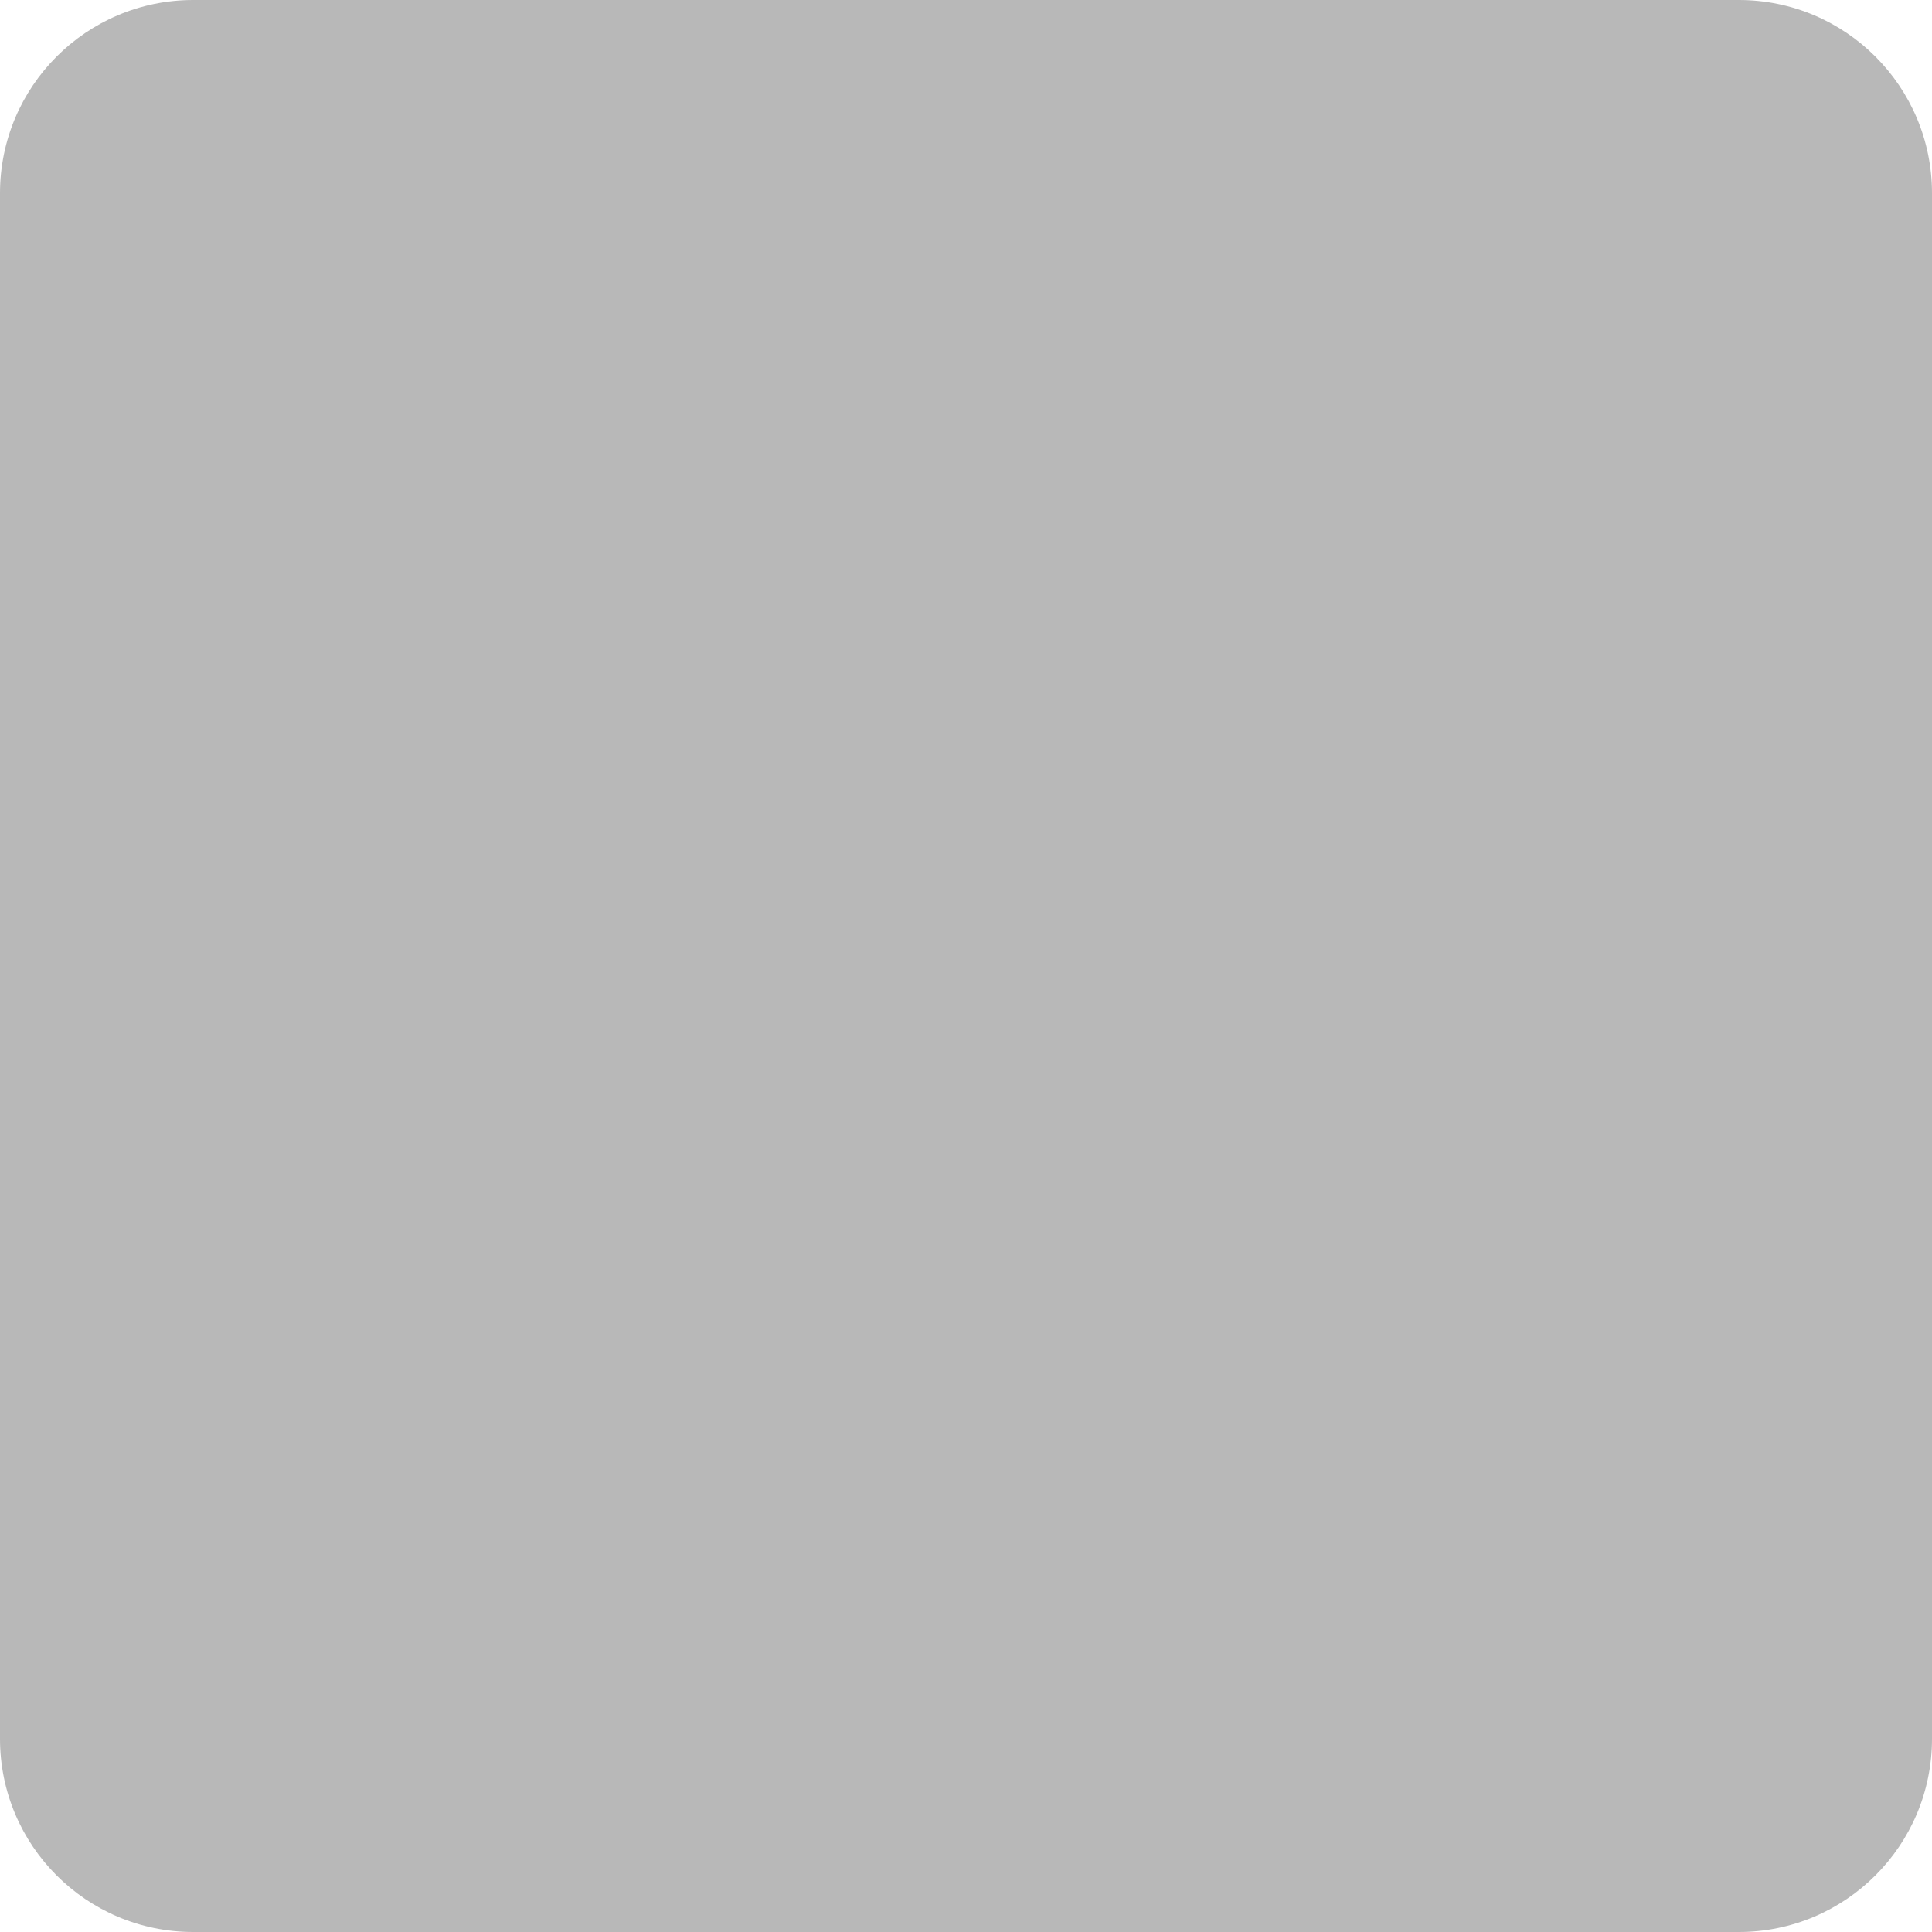
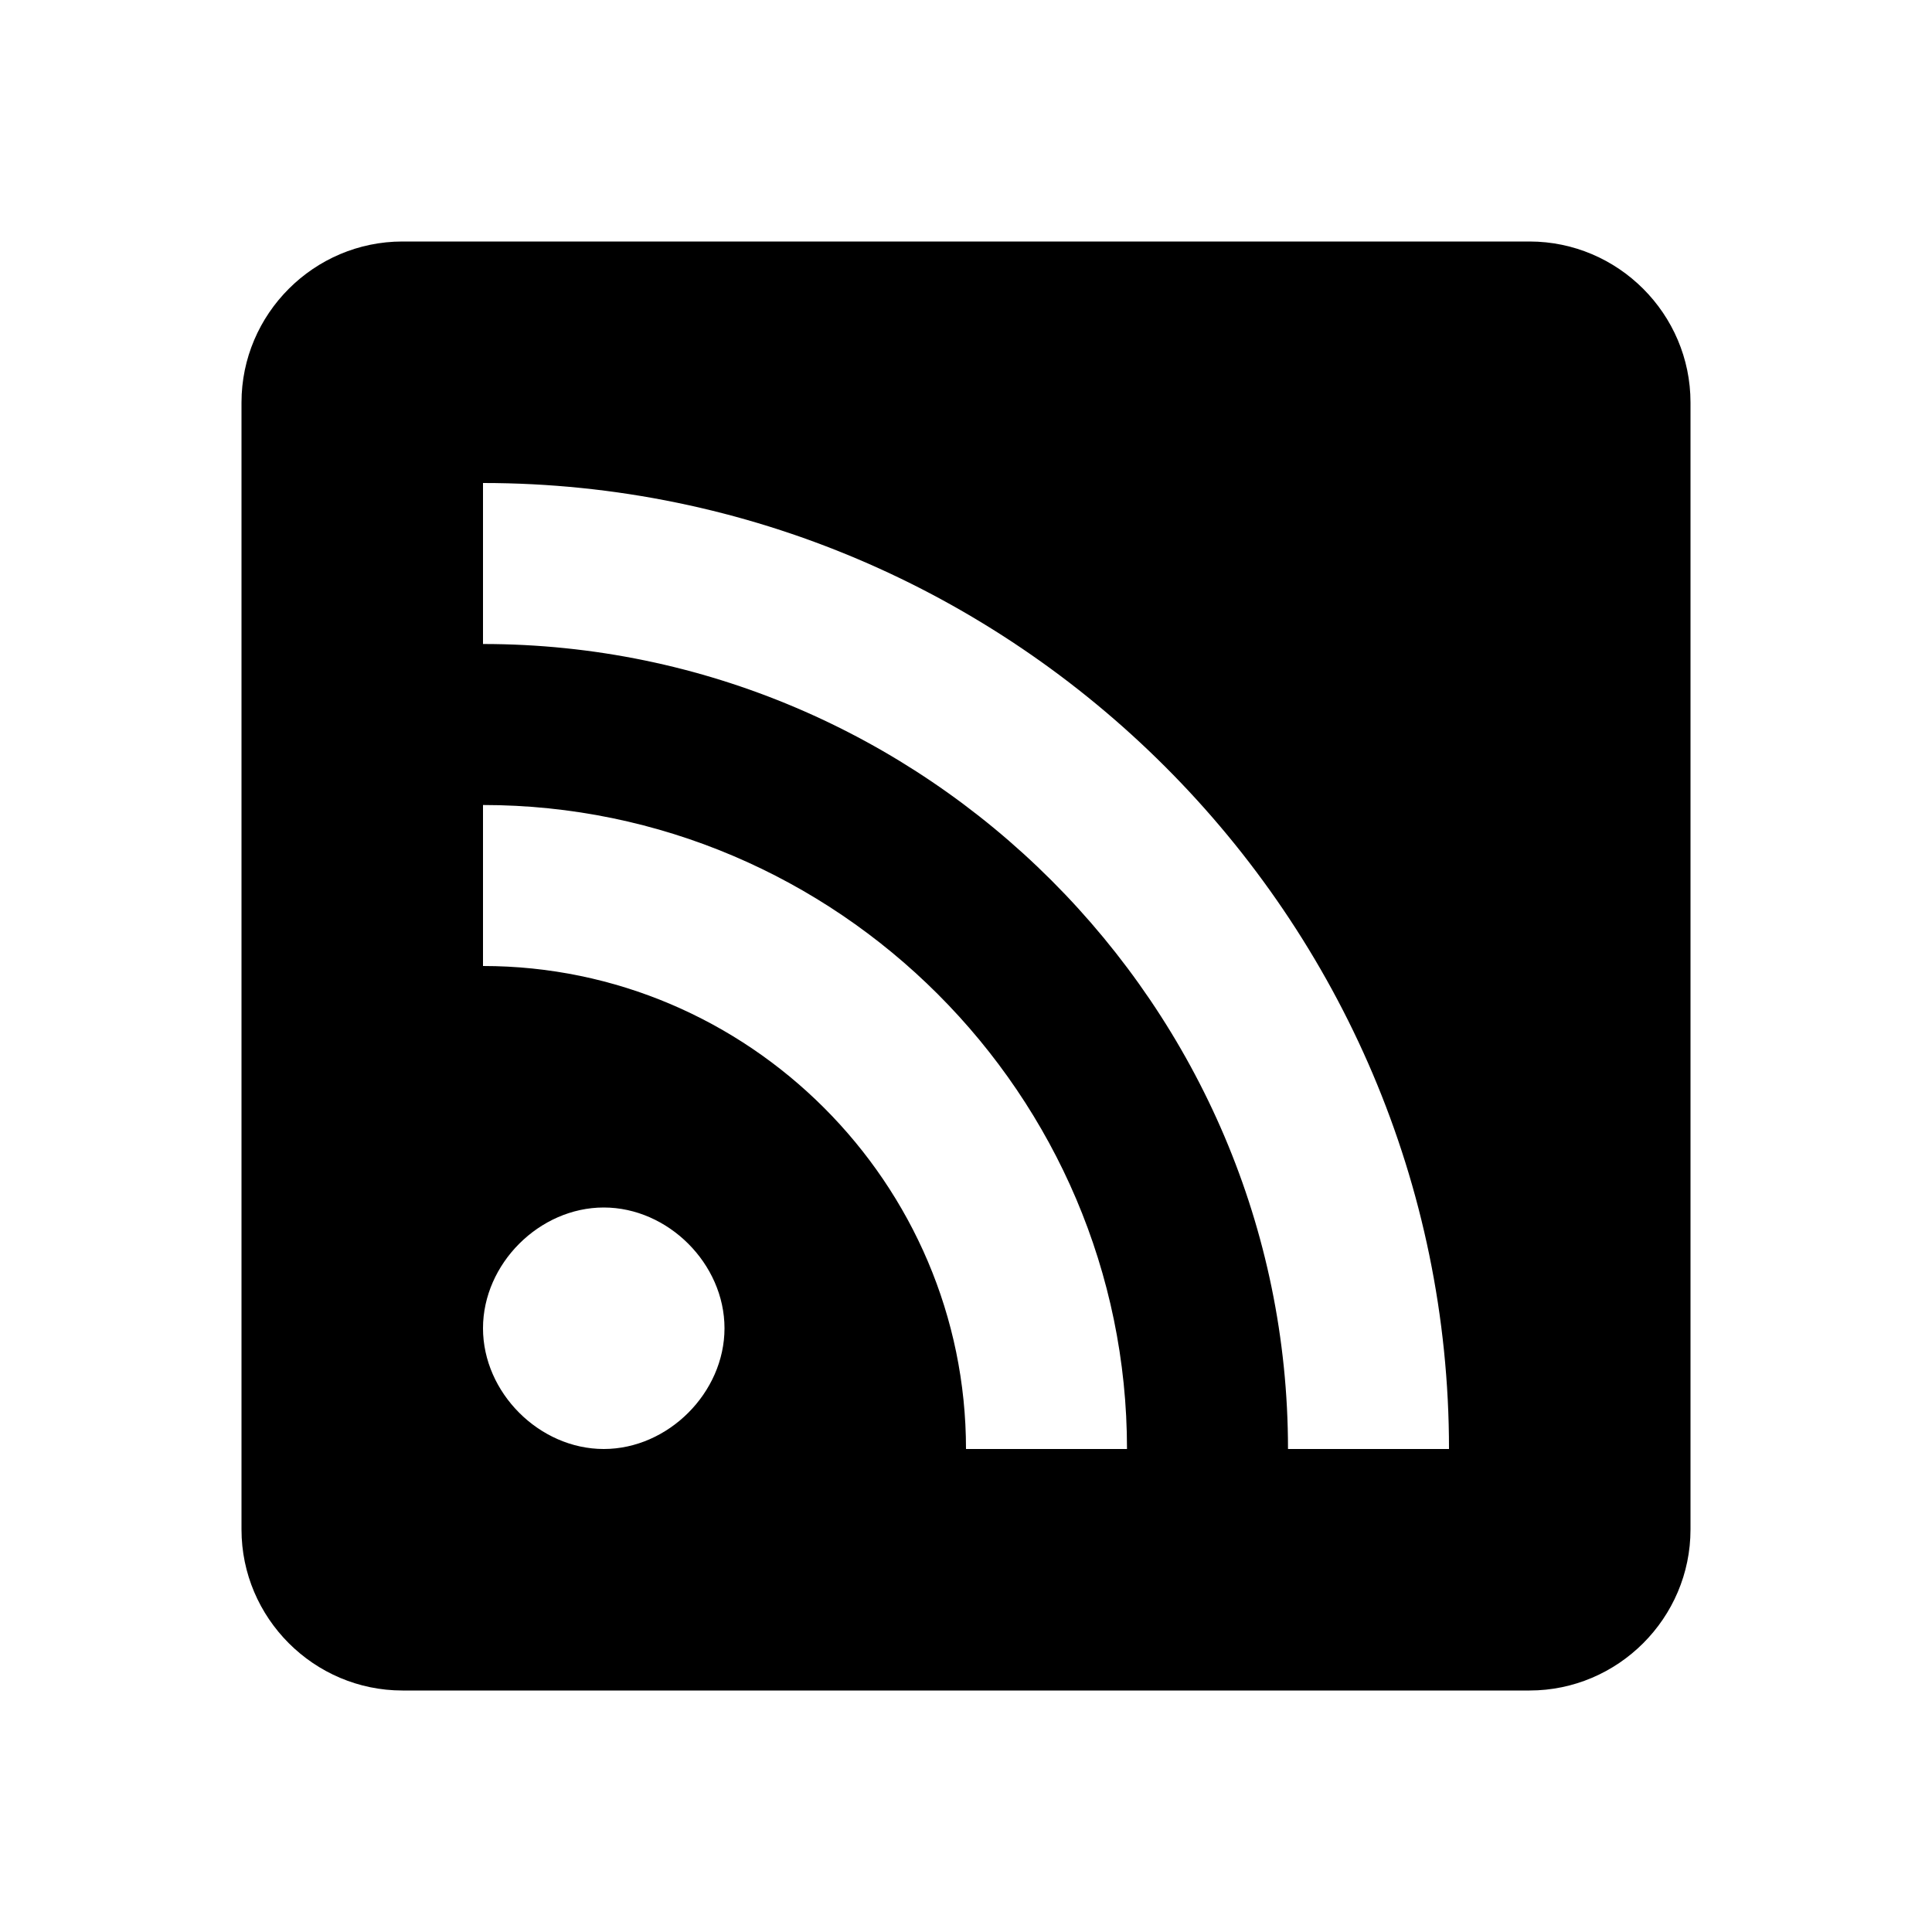
- <svg xmlns="http://www.w3.org/2000/svg" width="20px" height="20px" viewBox="0 0 20 20" version="1.1">
-   <defs />
-   <g id="Page-1" stroke="none" stroke-width="1" fill="none" fill-rule="evenodd">
-     <g id="blog-index---nhg-03" transform="translate(-1327, -7468)" fill="#B8B8B8">
-       <rect id="Rectangle-120" x="1327" y="7468" width="20" height="20" rx="2" />
-     </g>
-   </g>
+ <svg xmlns="http://www.w3.org/2000/svg" version="1.1" id="Layer_1" x="0px" y="0px" viewBox="-293 385 24 24" style="enable-background:new -293 385 24 24;" xml:space="preserve">
+   <path d="M-288,388h14c1.1,0,2,0.9,2,2v14c0,1.1-0.9,2-2,2h-14c-1.1,0-2-0.9-2-2v-14C-290,388.9-289.1,388-288,388 M-285.5,400  c-0.8,0-1.5,0.7-1.5,1.5s0.7,1.5,1.5,1.5s1.5-0.7,1.5-1.5S-284.7,400-285.5,400 M-287,395v2c3.3,0,6,2.7,6,6h2  C-279,398.6-282.6,395-287,395 M-287,391v2c5.5,0,10,4.5,10,10h2C-275,396.4-280.4,391-287,391z" />
</svg>
